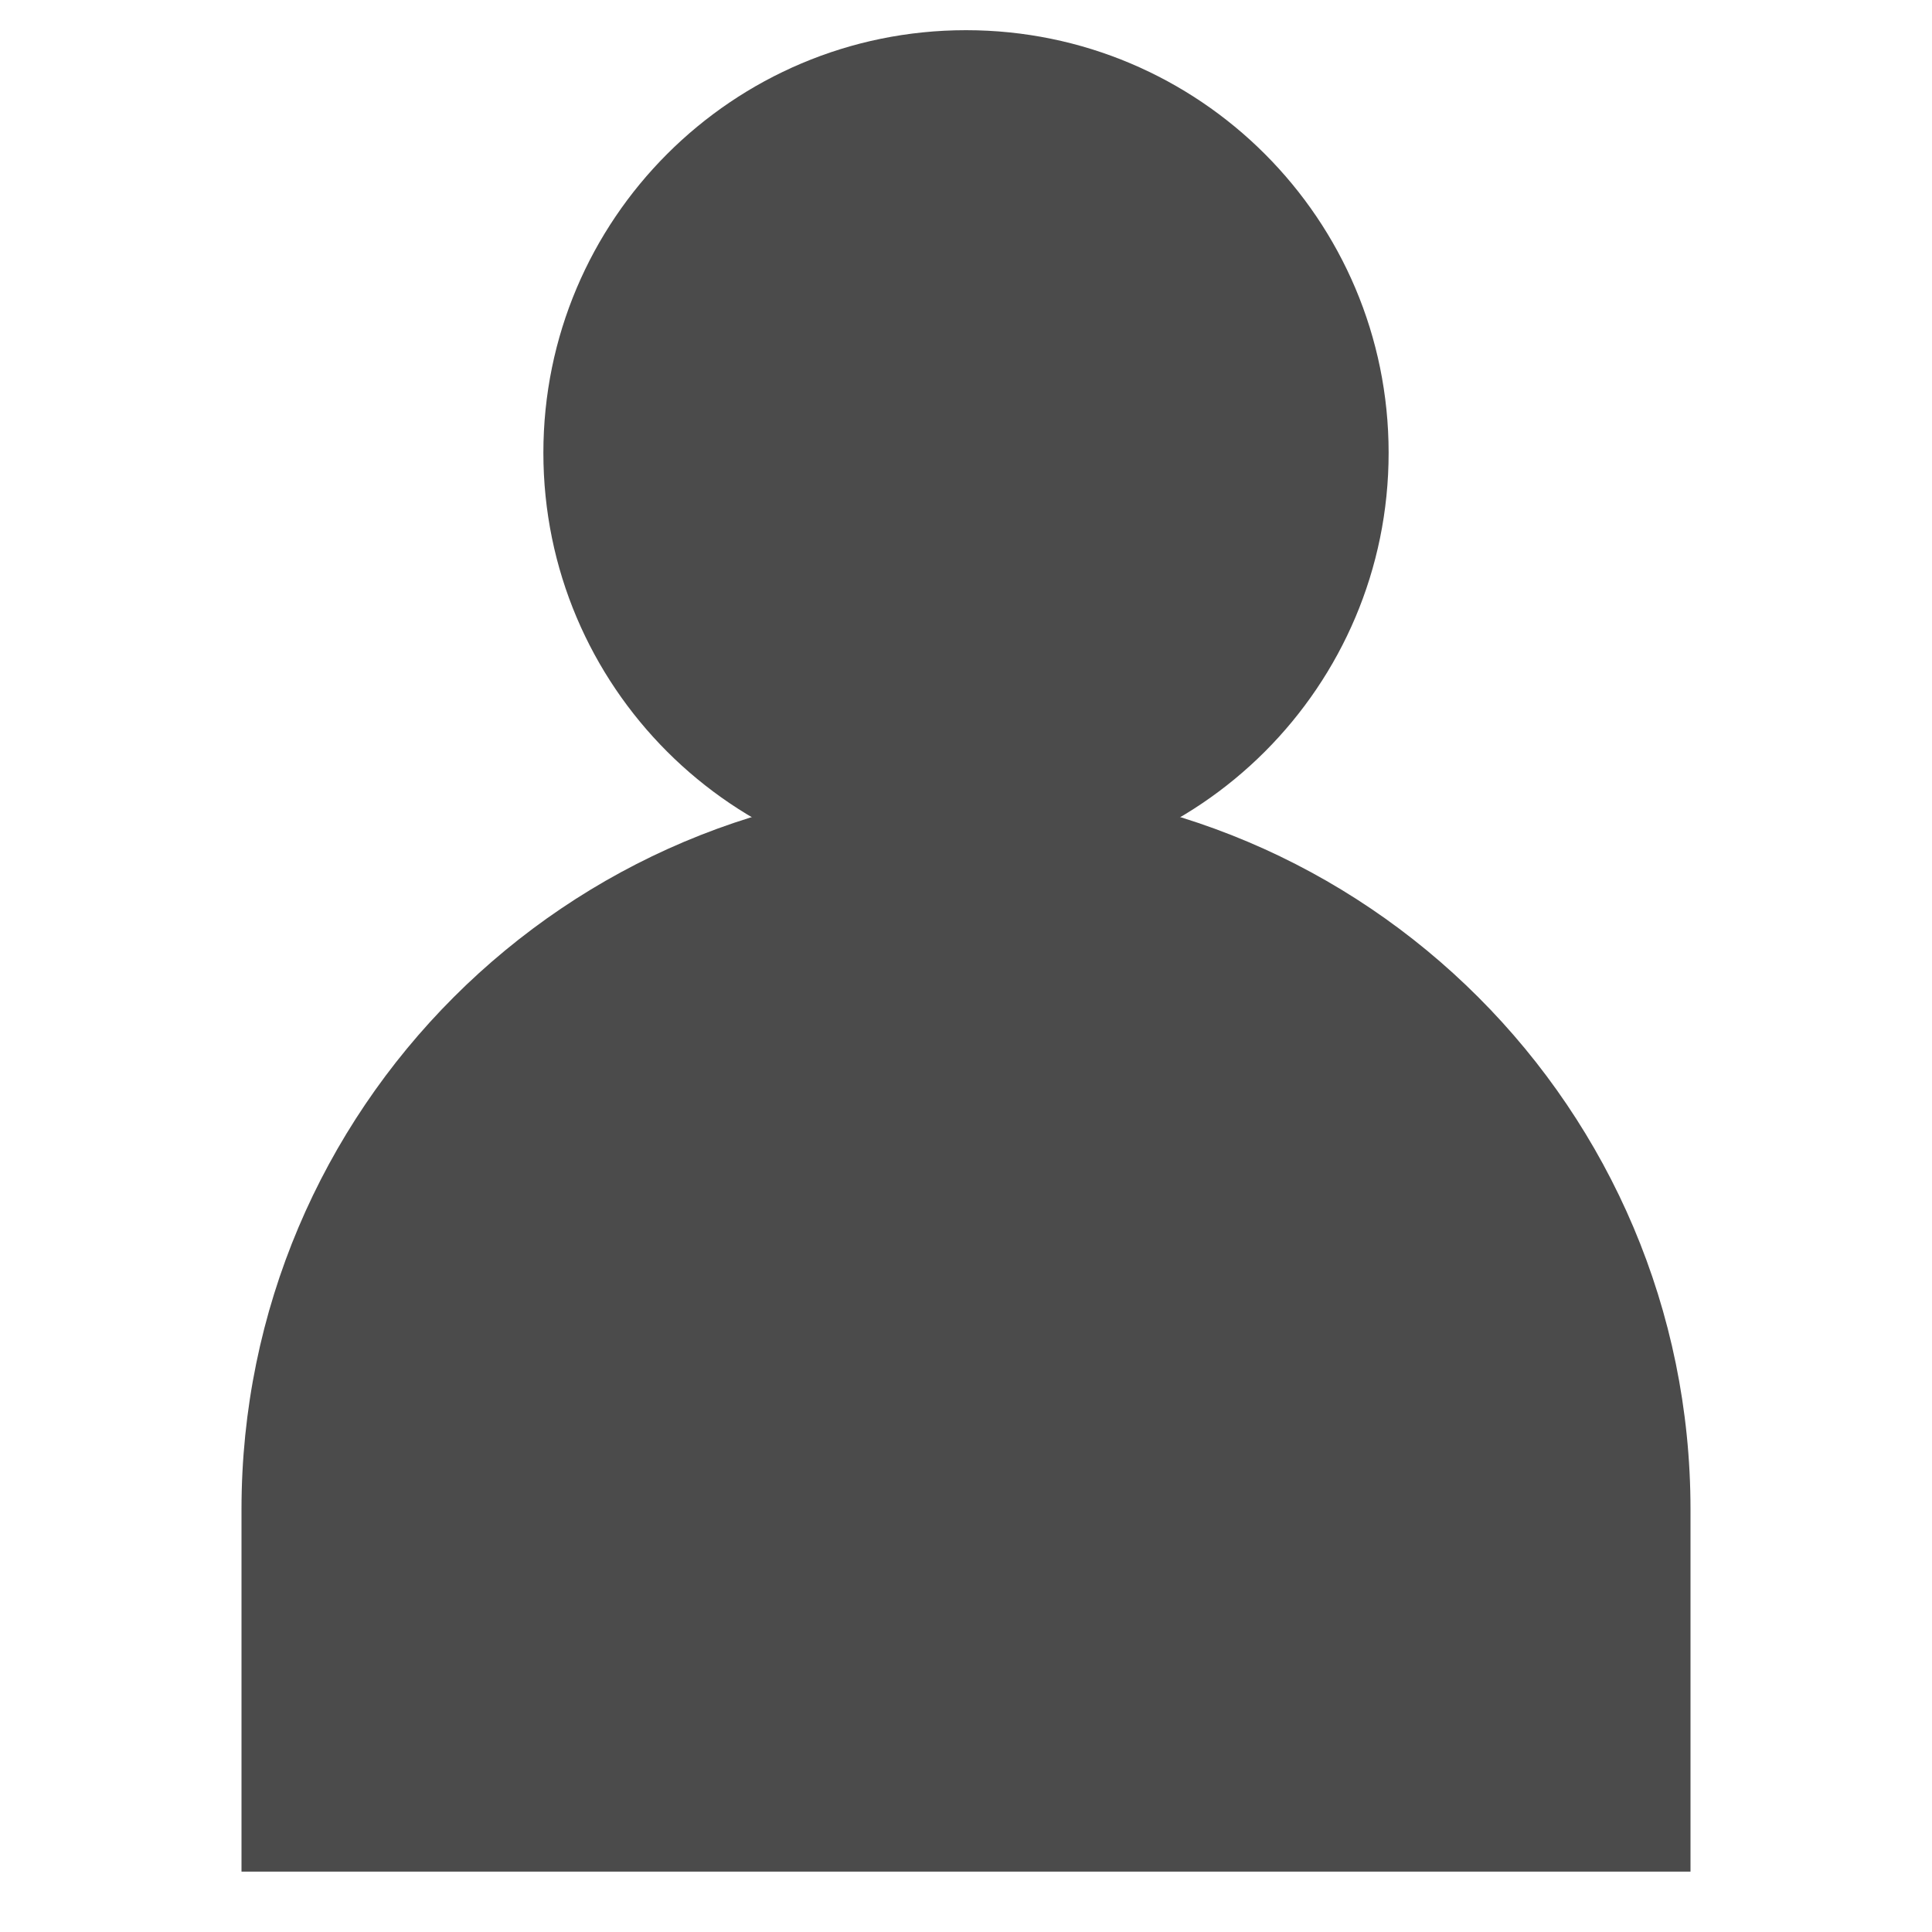
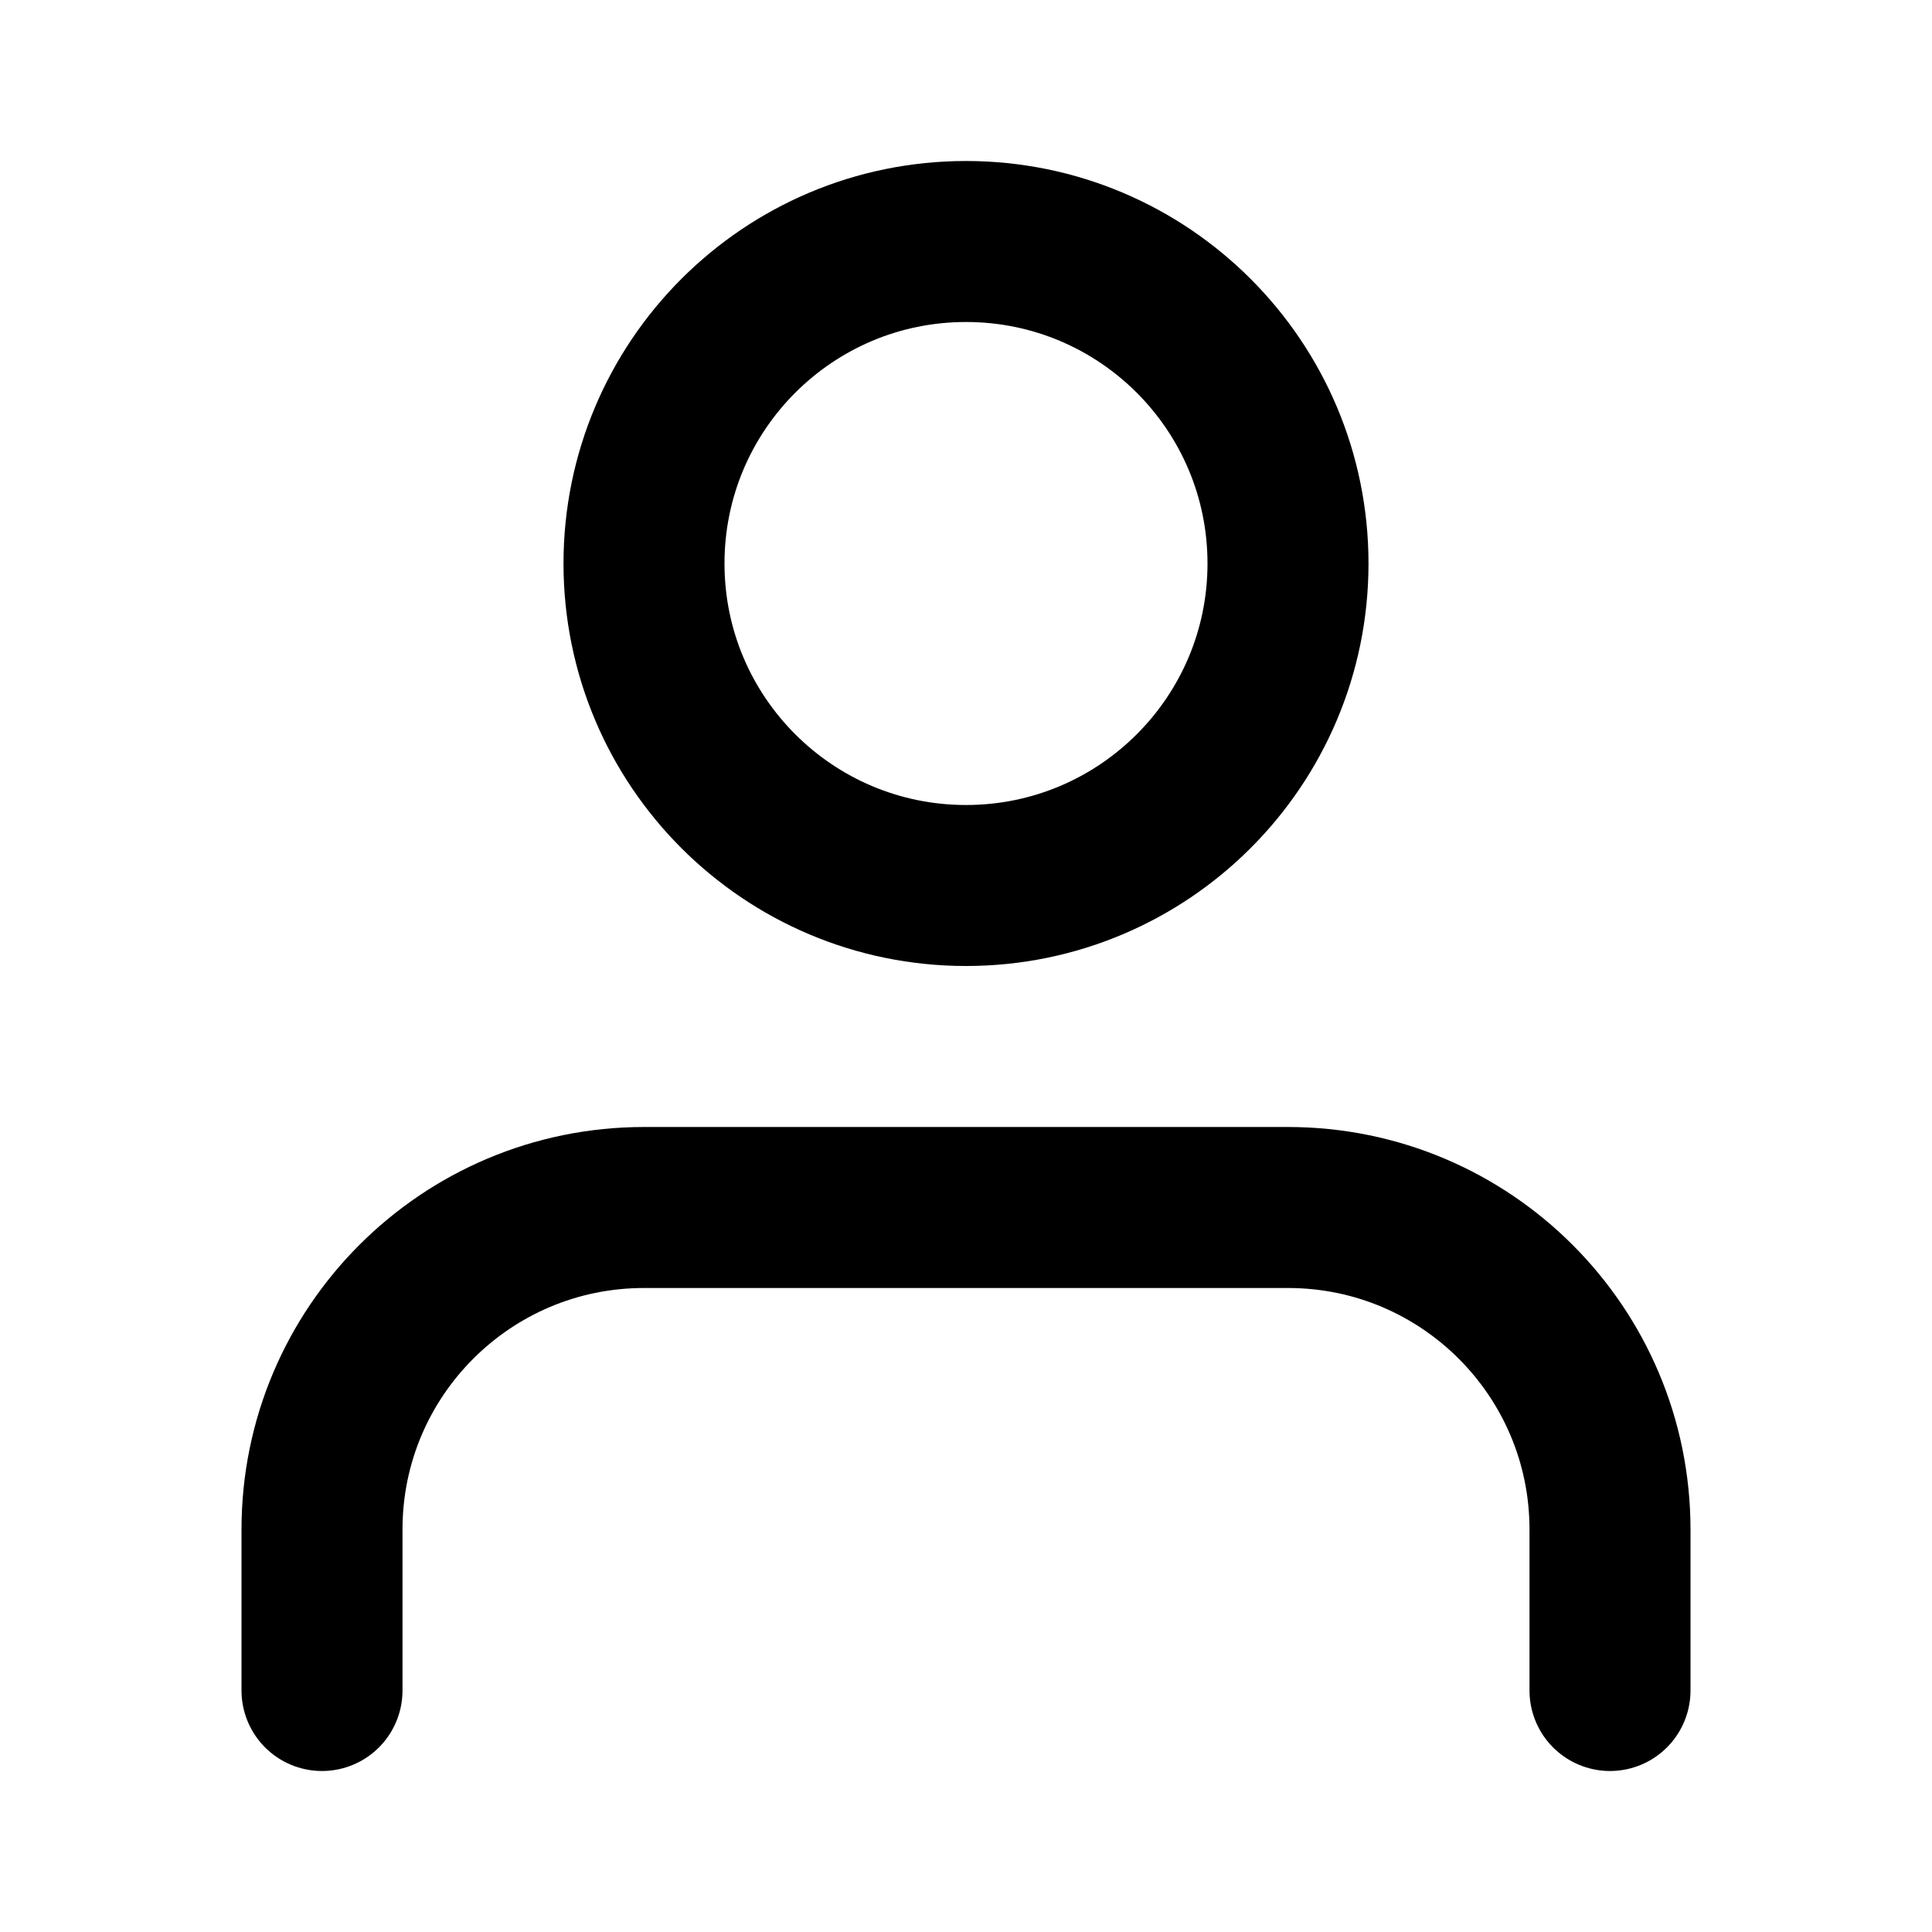
- <svg xmlns="http://www.w3.org/2000/svg" version="1.1" x="0px" y="0px" viewBox="0 0 512 512" style="width: 48px; height: 48px; opacity: 1;" xml:space="preserve">
-   <style type="text/css">
- 	.st0{fill:#4B4B4B;}
- </style>
-   <g>
-     <circle class="st0" cx="256" cy="120" r="112" />
-     <path class="st0" d="M256,208c-106,0-192,86-192,192v96h384v-96C448,294,362,208,256,208z" />
-   </g>
+ <svg xmlns="http://www.w3.org/2000/svg" viewBox="0 0 24 24" fill="none" stroke="#000000" stroke-width="2" stroke-linecap="round" stroke-linejoin="round">
+   <path d="M20 21v-2a4 4 0 0 0-4-4H8a4 4 0 0 0-4 4v2" />
+   <circle cx="12" cy="7" r="4" />
</svg>
